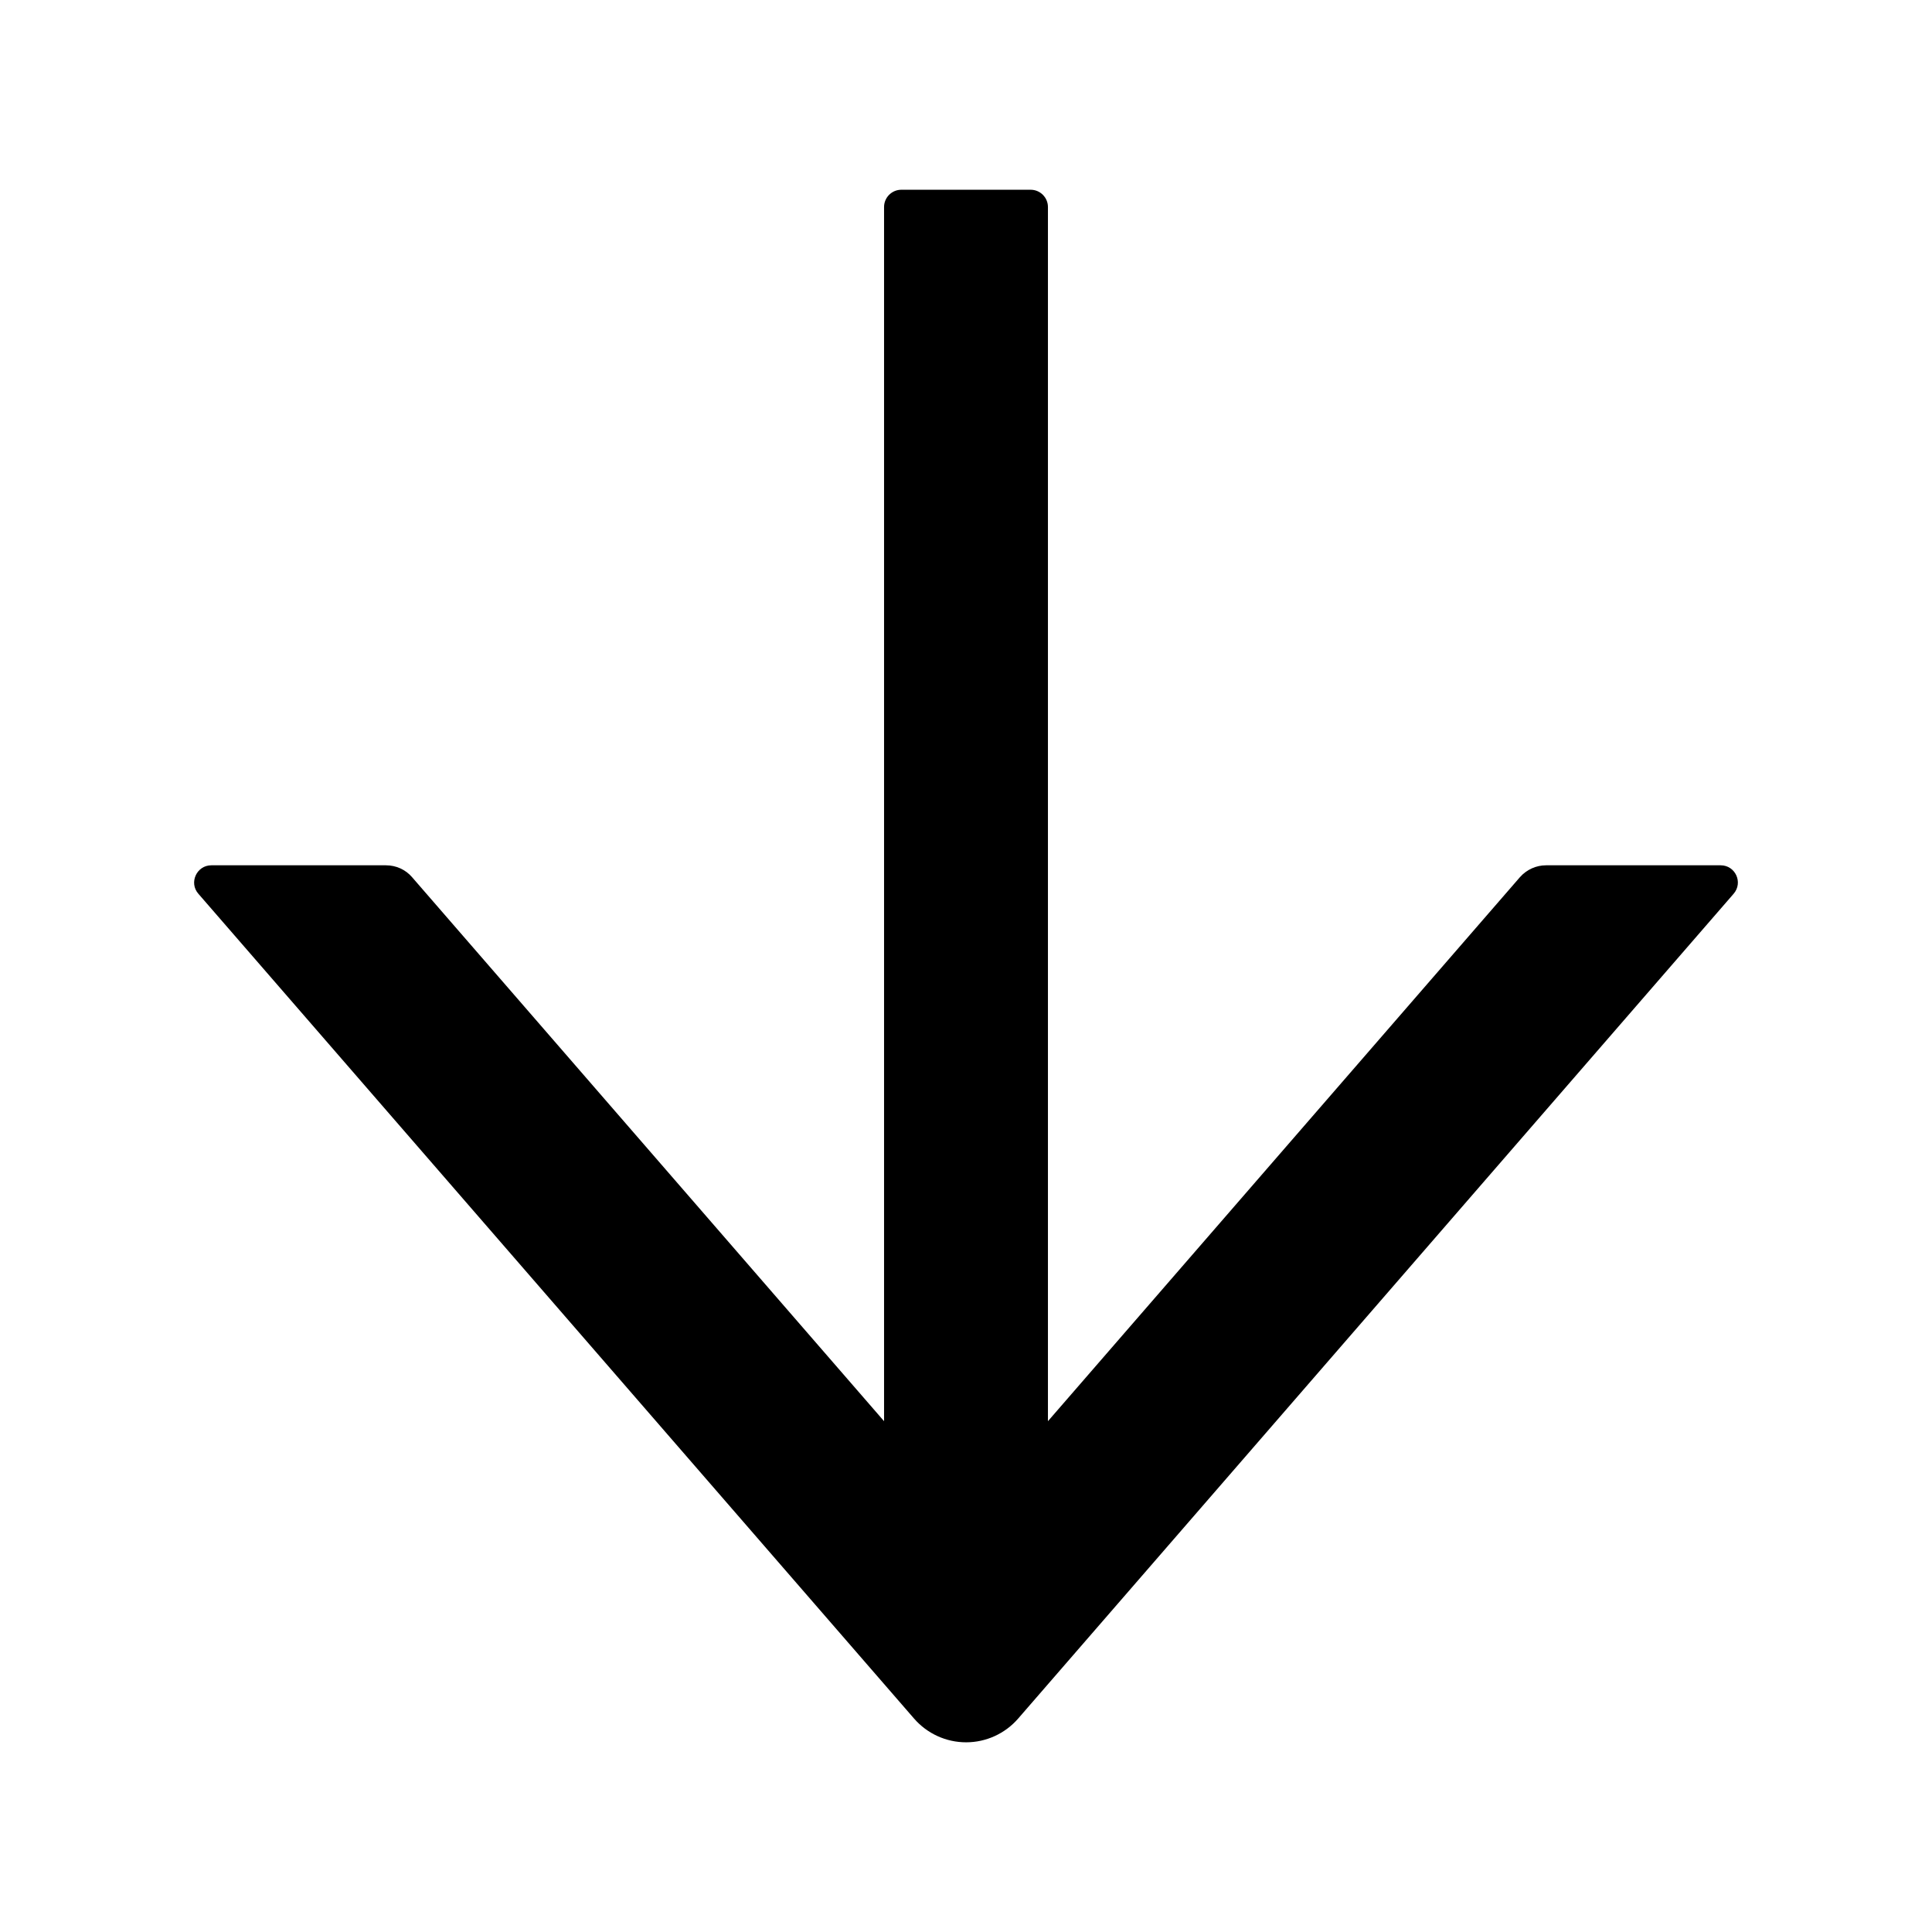
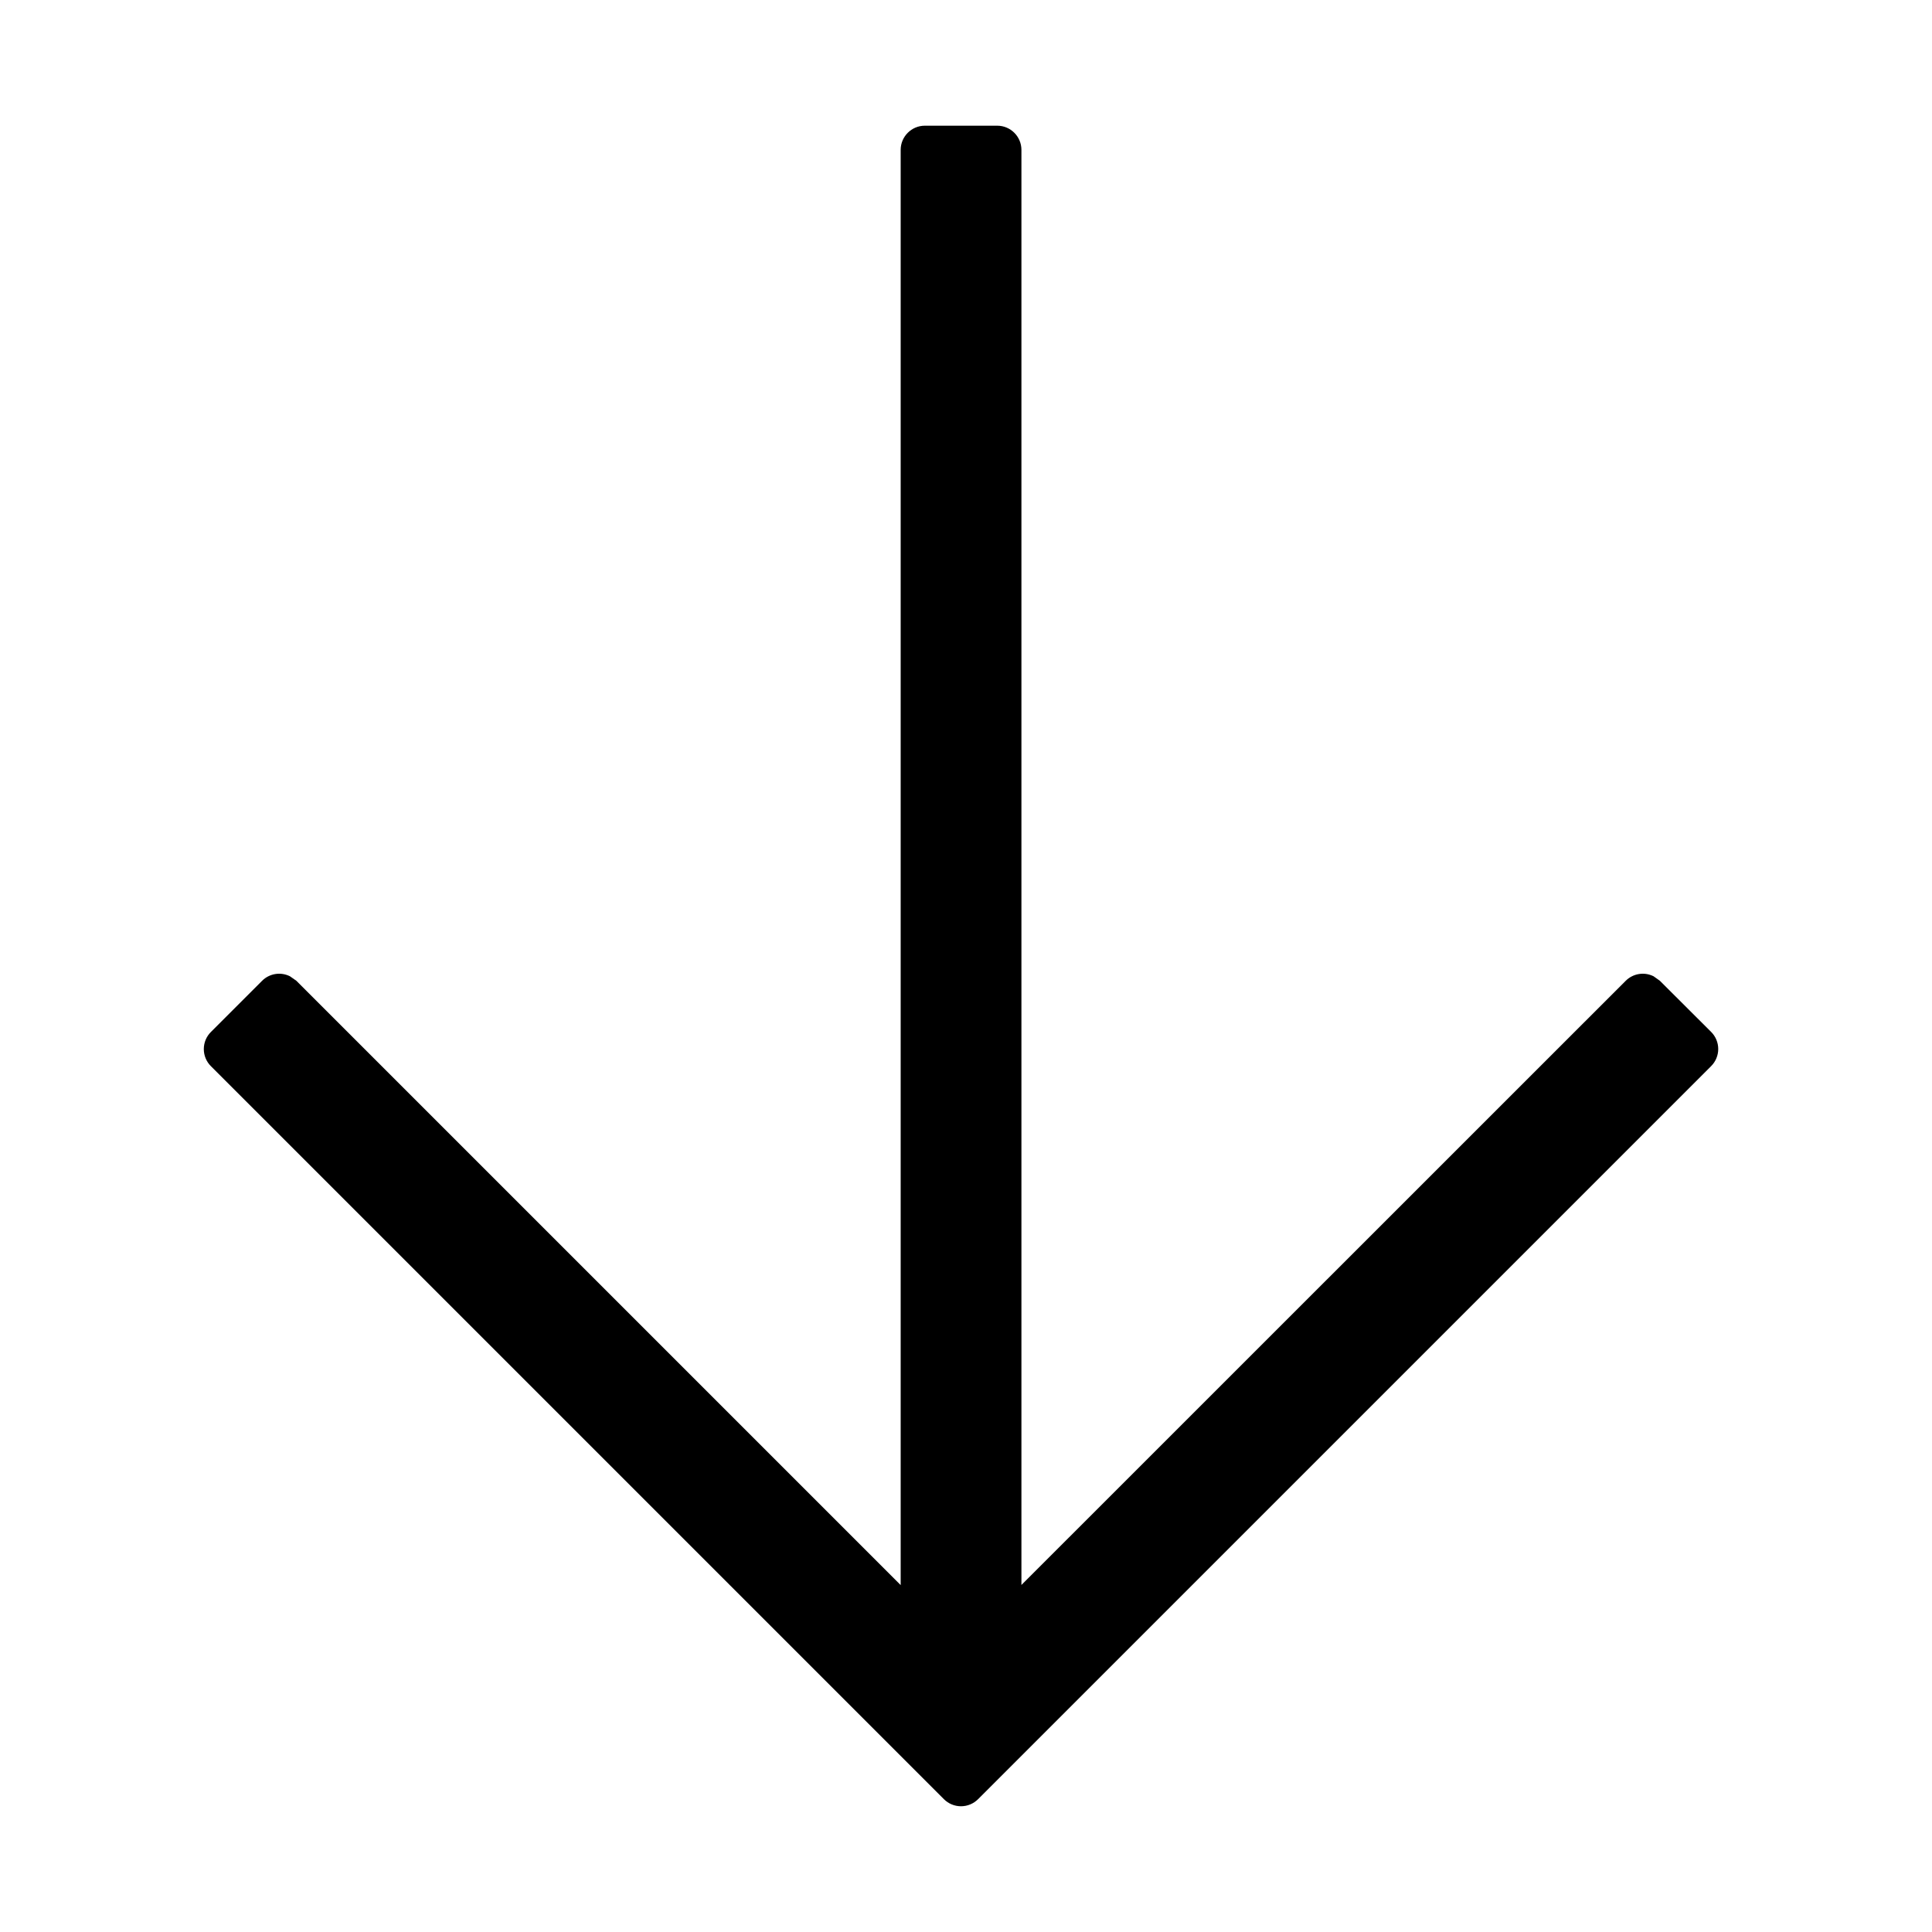
- <svg viewBox="64 64 896 896" focusable="false">
-   <path d="M862 465.3h-81c-4.6 0-9 2-12.1 5.5L550 723.1V160c0-4.4-3.6-8-8-8h-60c-4.4 0-8 3.6-8 8v563.1L255.1 470.8c-3-3.5-7.4-5.5-12.1-5.5h-81c-6.8 0-10.5 8.1-6 13.2L487.9 861a31.96 31.96 0 0 0 48.3 0L868 478.5c4.5-5.2.8-13.2-6-13.2z" />
+ <svg viewBox="0 0 1024 1024" focusable="false">
+   <path d="M906.88 565.12 518.4 953.6a12.8 12.8 0 0 1-18.112 0l-388.48-388.48a12.8 12.8 0 0 1 0-18.176l27.136-27.136a12.8 12.8 0 0 1 14.72-2.368l3.392 2.368 320.32 320.32V79.424c0-7.04 5.76-12.8 12.8-12.8h38.4c7.04 0 12.8 5.76 12.8 12.8v760.64l320.32-320.256a12.8 12.8 0 0 1 14.72-2.368l3.328 2.368 27.2 27.136a12.8 12.8 0 0 1 0 18.112z" />
</svg>
